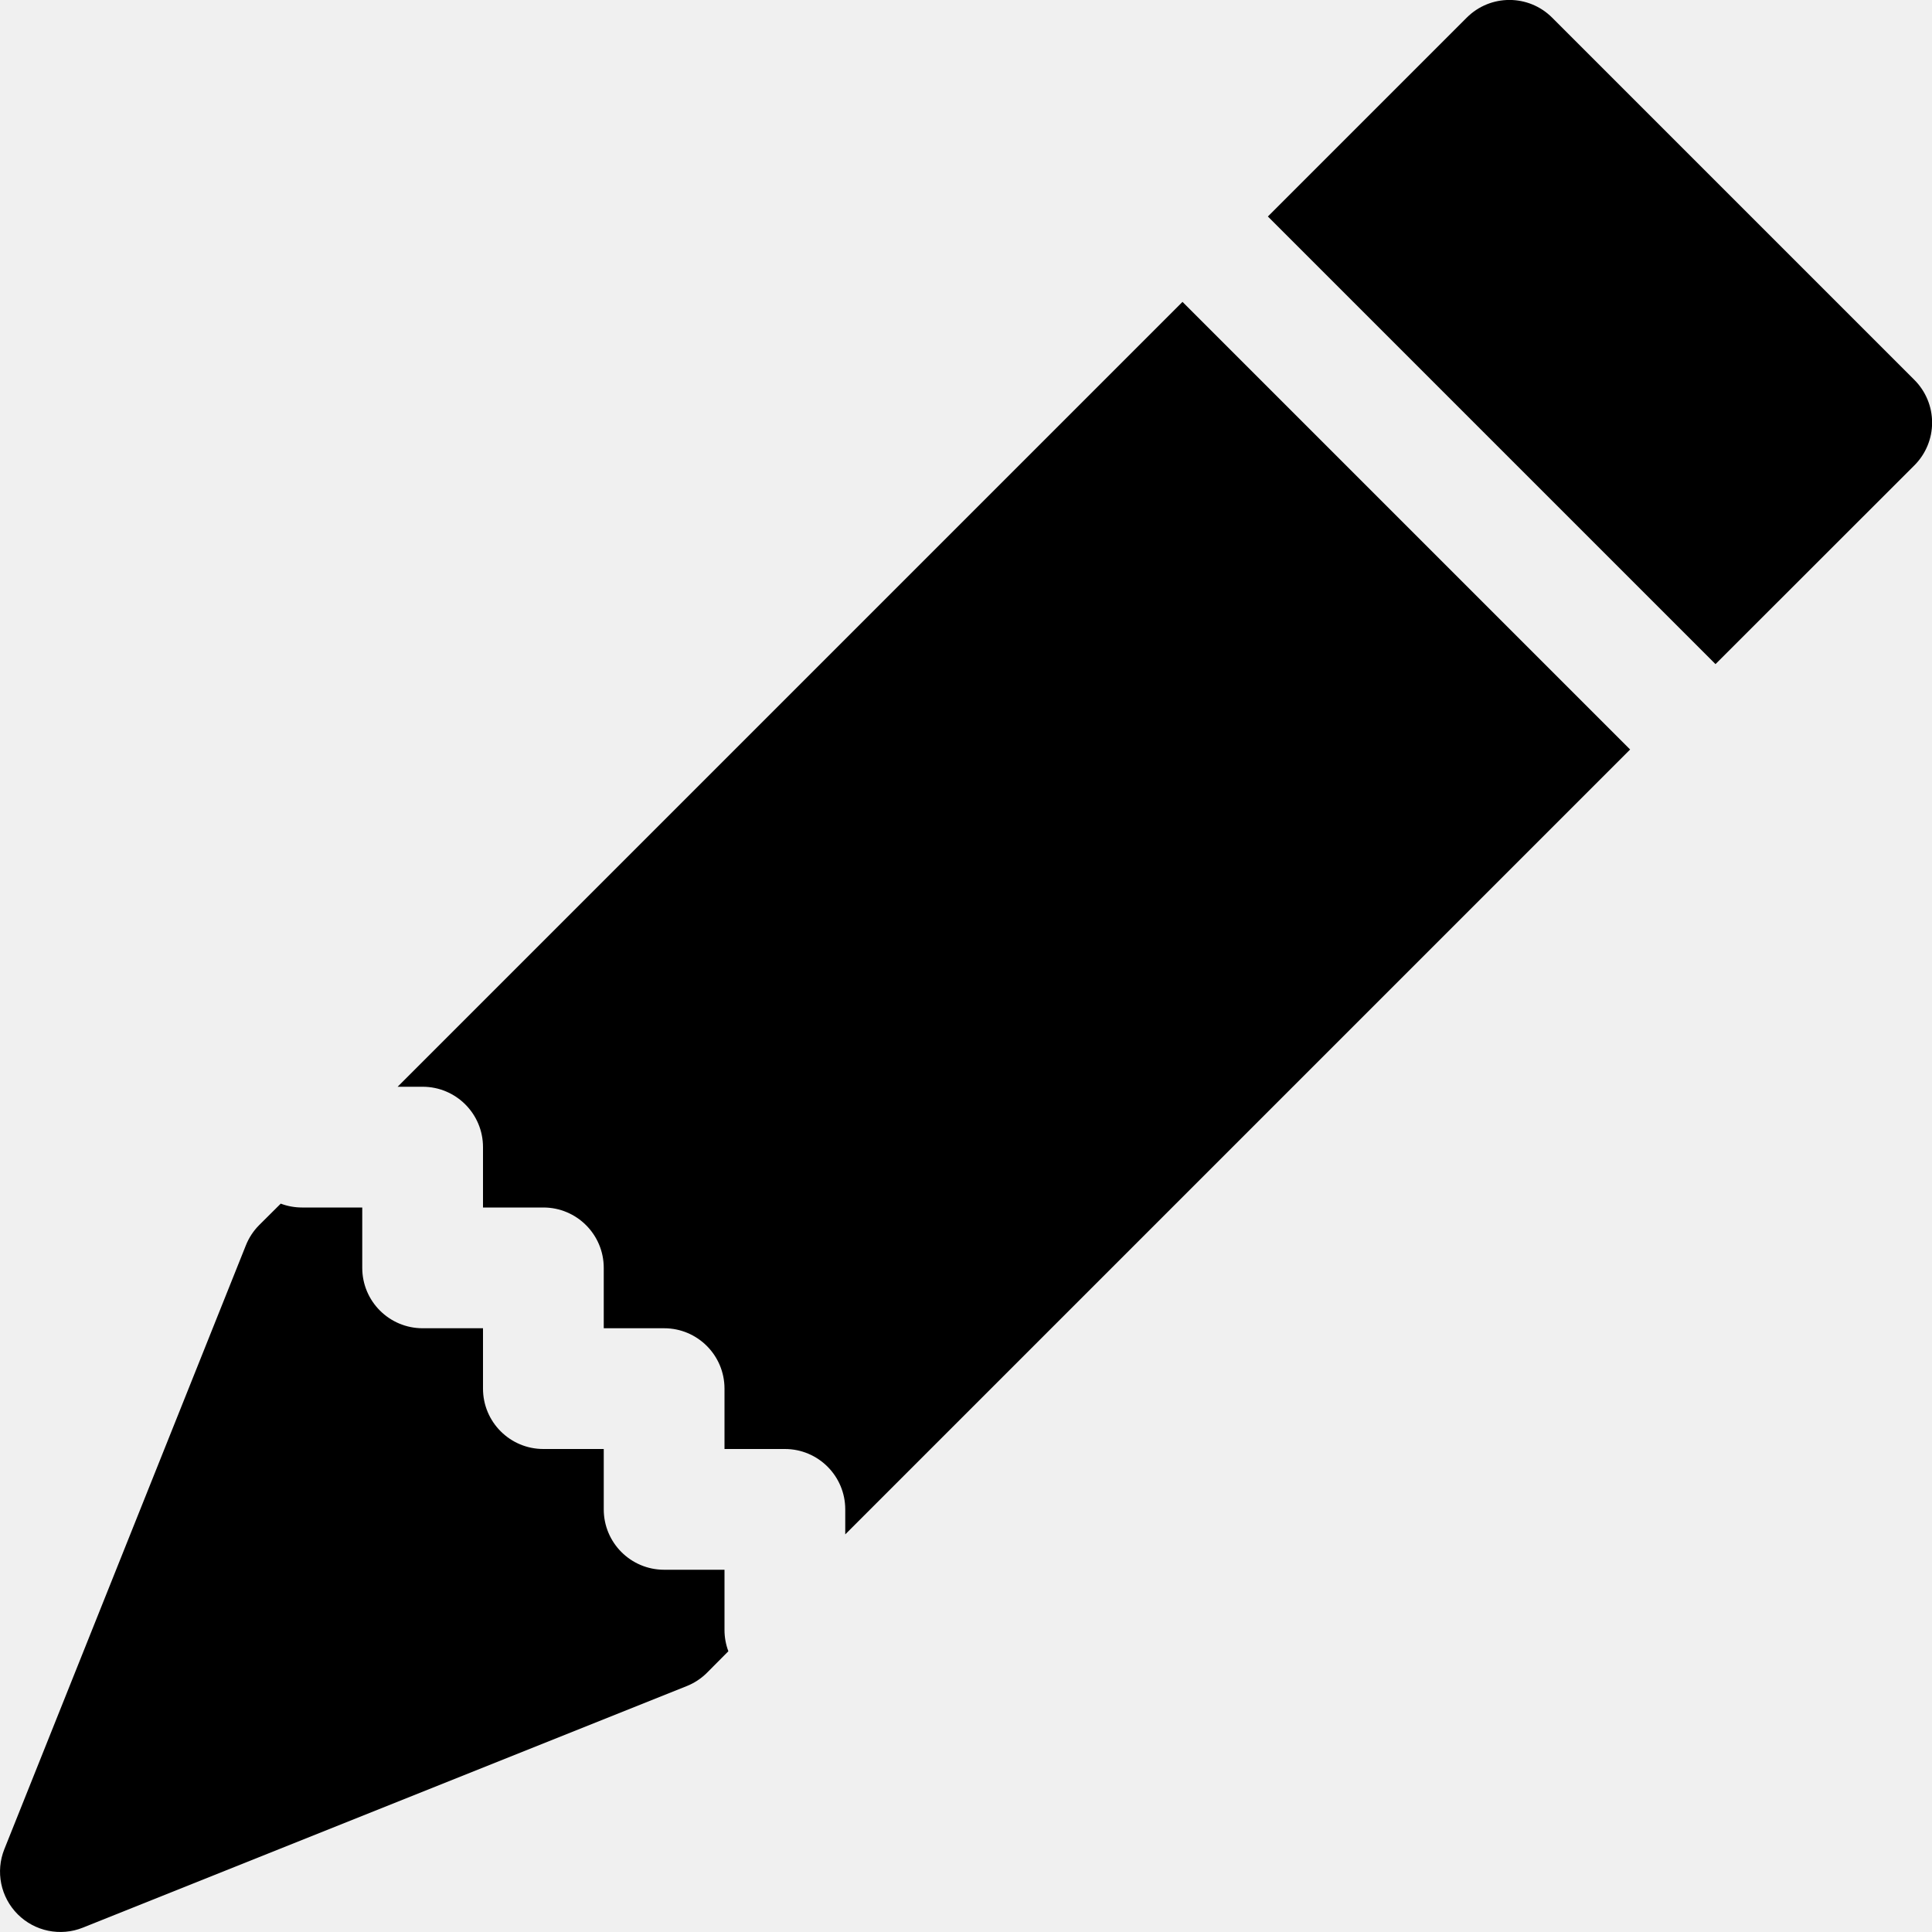
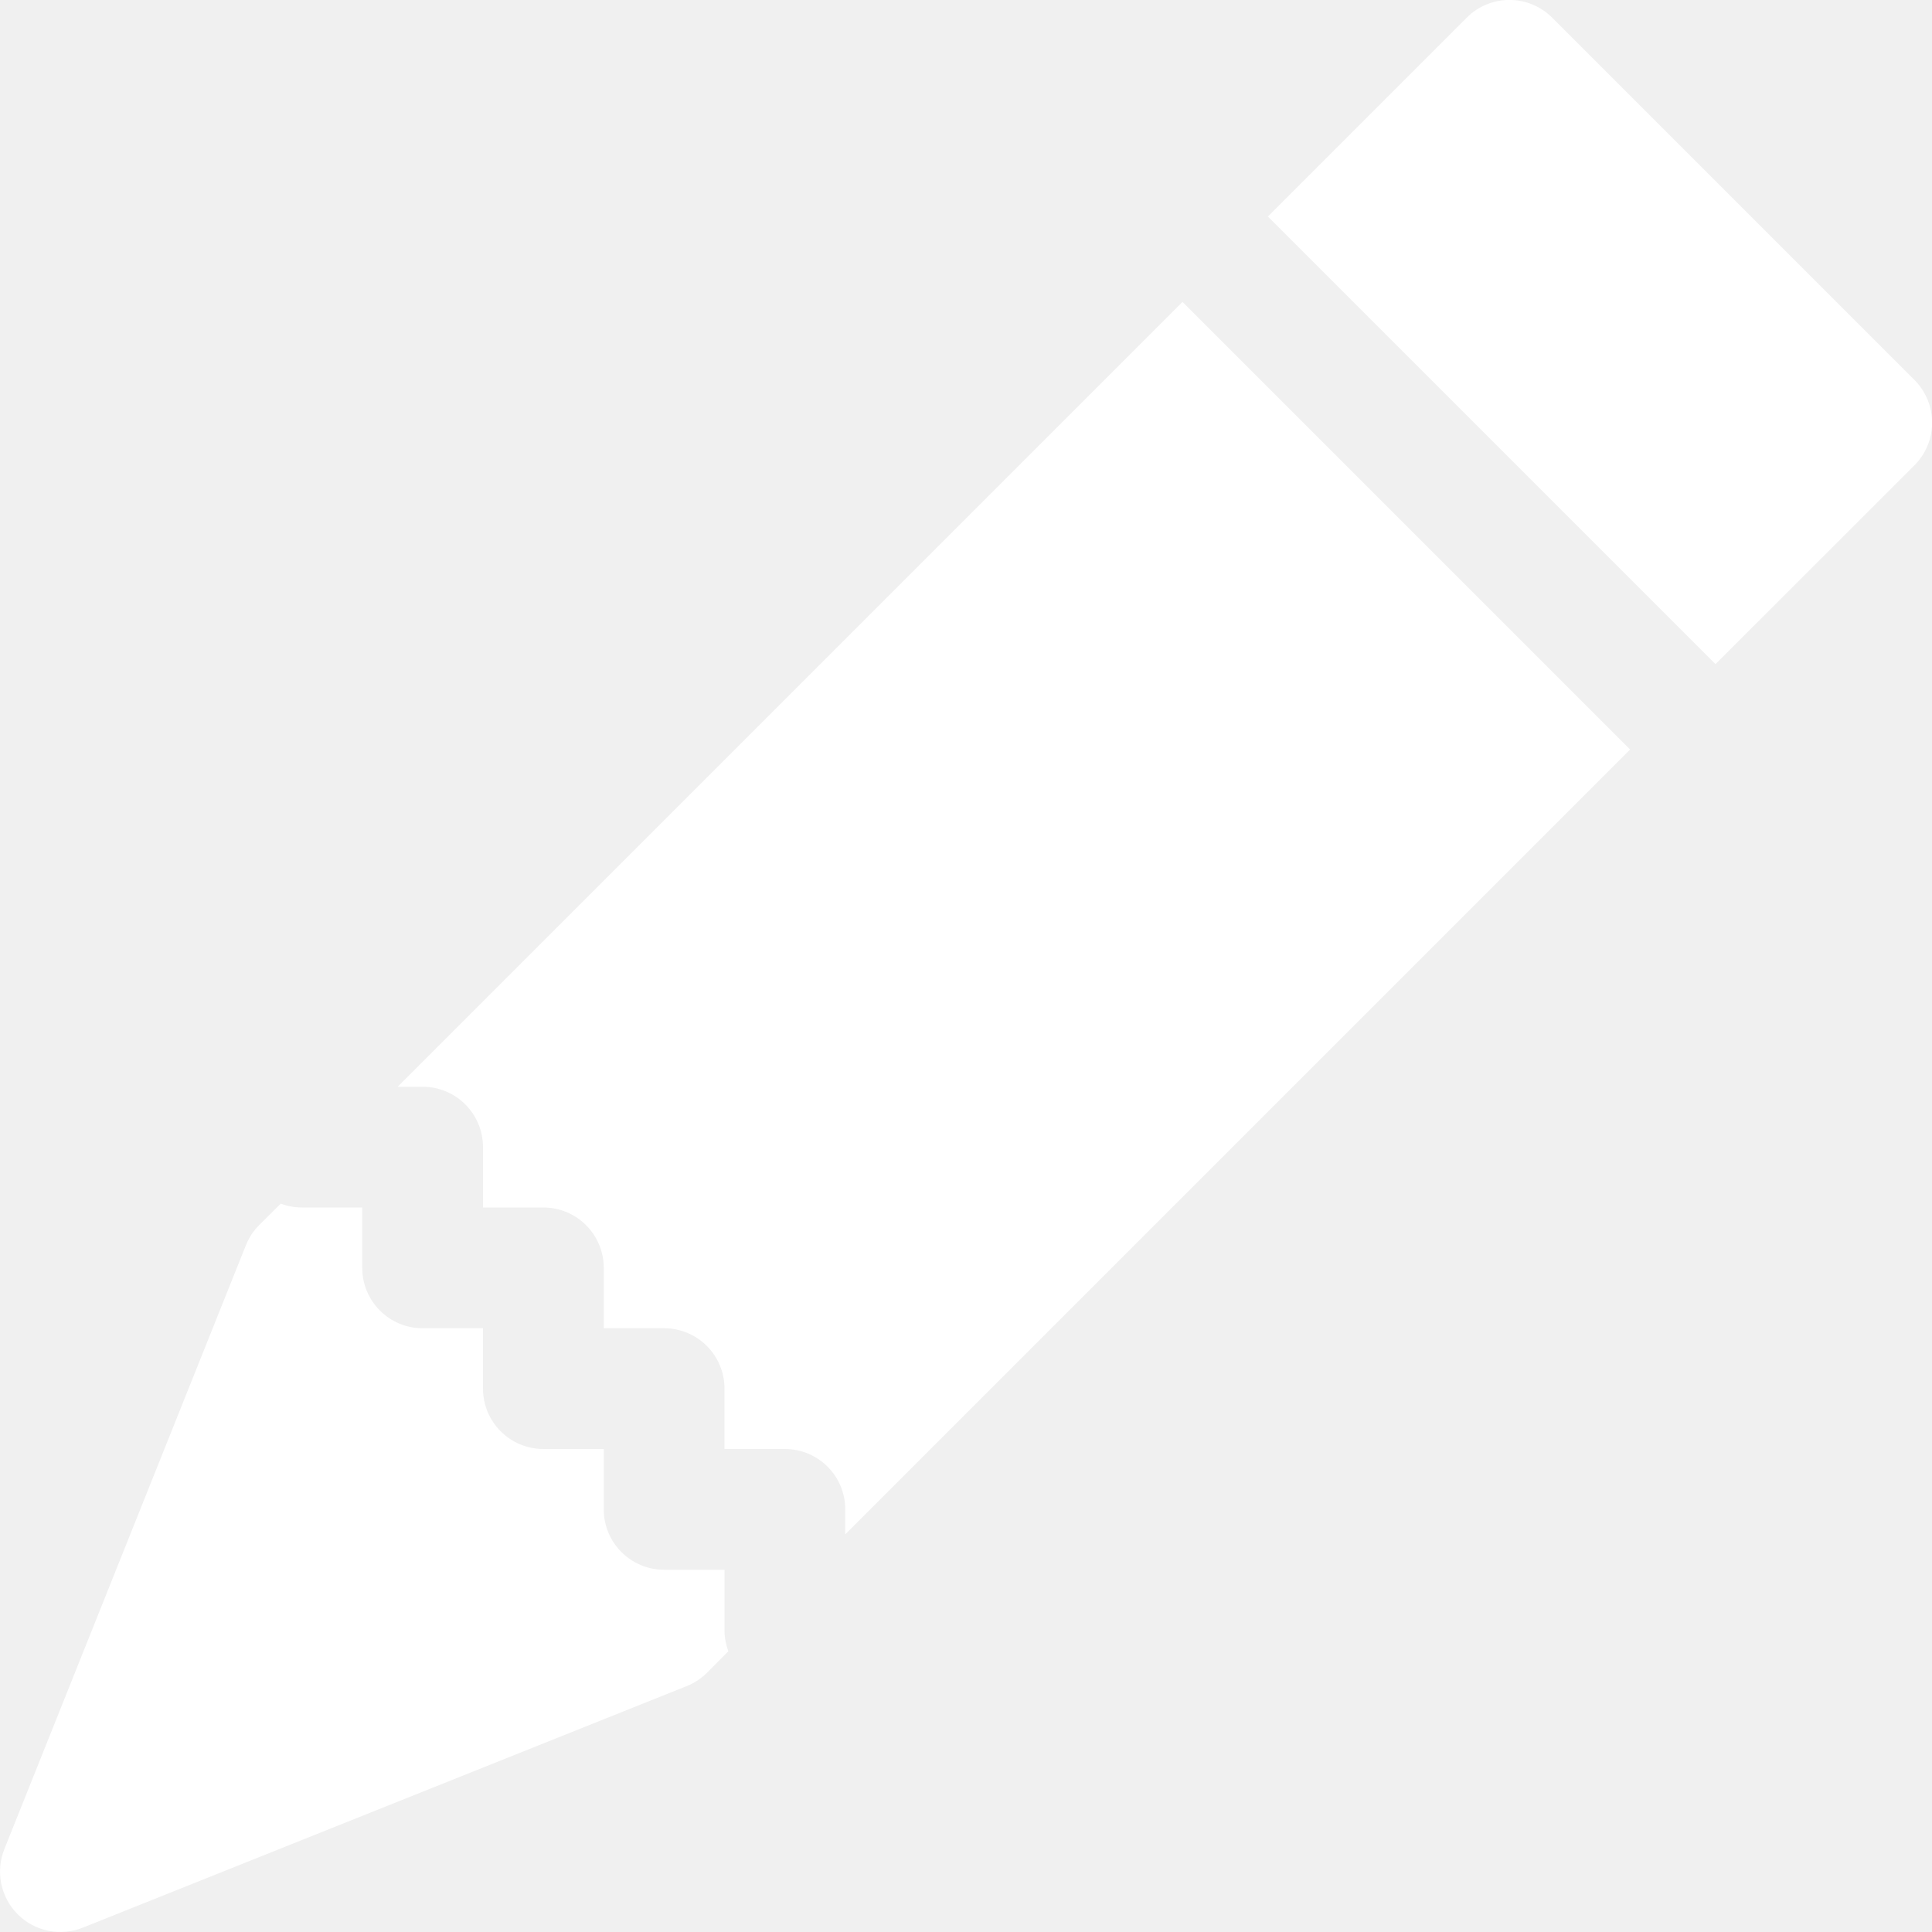
- <svg xmlns="http://www.w3.org/2000/svg" width="16" height="16" fill="currentColor" class="bi bi-pencil-fill" viewBox="0 0 16 16">
-   <path d="M12.854.146a.5.5 0 0 0-.707 0L10.5 1.793 14.207 5.5l1.647-1.646a.5.5 0 0 0 0-.708zm.646 6.061L9.793 2.5 3.293 9H3.5a.5.5 0 0 1 .5.5v.5h.5a.5.5 0 0 1 .5.5v.5h.5a.5.5 0 0 1 .5.5v.5h.5a.5.5 0 0 1 .5.5v.207zm-7.468 7.468A.5.5 0 0 1 6 13.5V13h-.5a.5.5 0 0 1-.5-.5V12h-.5a.5.5 0 0 1-.5-.5V11h-.5a.5.5 0 0 1-.5-.5V10h-.5a.5.5 0 0 1-.175-.032l-.179.178a.5.5 0 0 0-.11.168l-2 5a.5.5 0 0 0 .65.65l5-2a.5.5 0 0 0 .168-.11z" />
+ <svg xmlns="http://www.w3.org/2000/svg" width="16" height="16" fill="#ffffff" class="bi bi-pencil-fill" viewBox="0 0 16 16">
+   <path d="M12.854.146a.5.5 0 0 0-.707 0L10.5 1.793 14.207 5.5l1.647-1.646a.5.5 0 0 0 0-.708zm.646 6.061L9.793 2.5 3.293 9H3.5a.5.5 0 0 1 .5.5v.5h.5a.5.5 0 0 1 .5.5v.5h.5a.5.5 0 0 1 .5.5v.5h.5a.5.5 0 0 1 .5.5v.207zm-7.468 7.468A.5.5 0 0 1 6 13.5V13h-.5a.5.5 0 0 1-.5-.5V12h-.5a.5.5 0 0 1-.5-.5V11h-.5a.5.5 0 0 1-.5-.5V10h-.5a.5.5 0 0 1-.175-.032l-.179.178a.5.5 0 0 0-.11.168l-2 5a.5.5 0 0 0 .65.65l5-2a.5.5 0 0 0 .168-.11z" fill="#ffffff" />
</svg>
